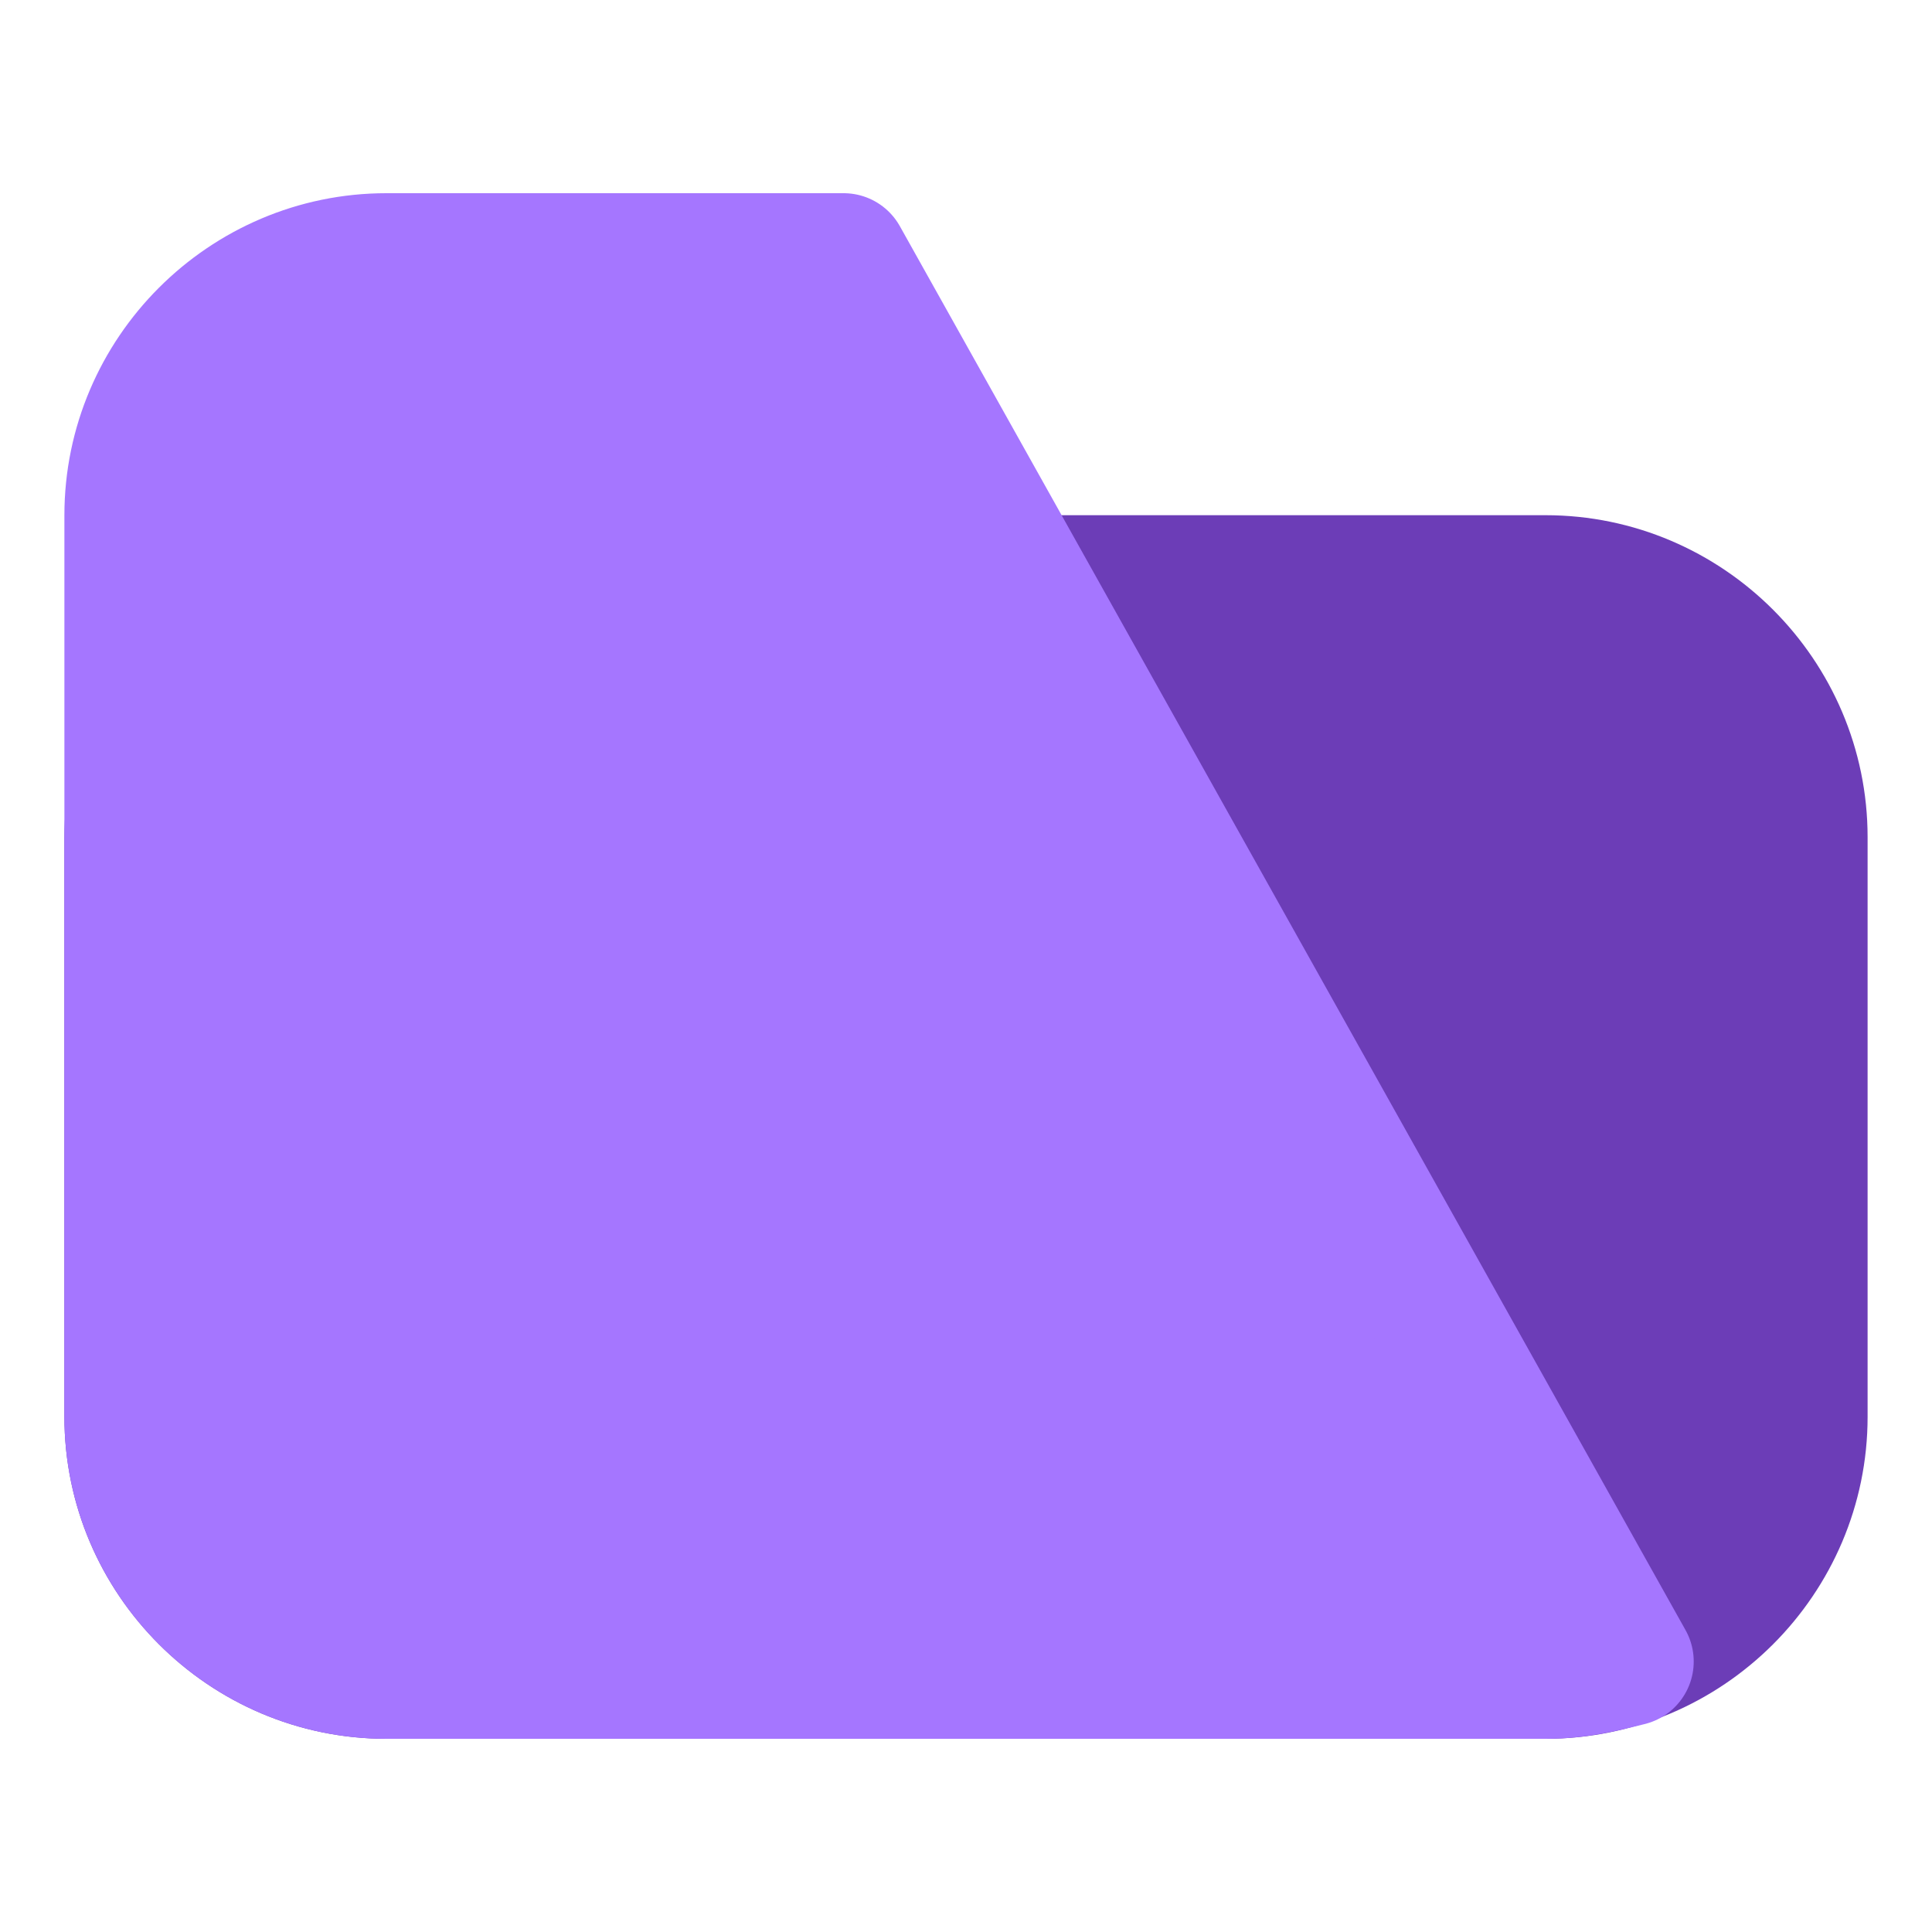
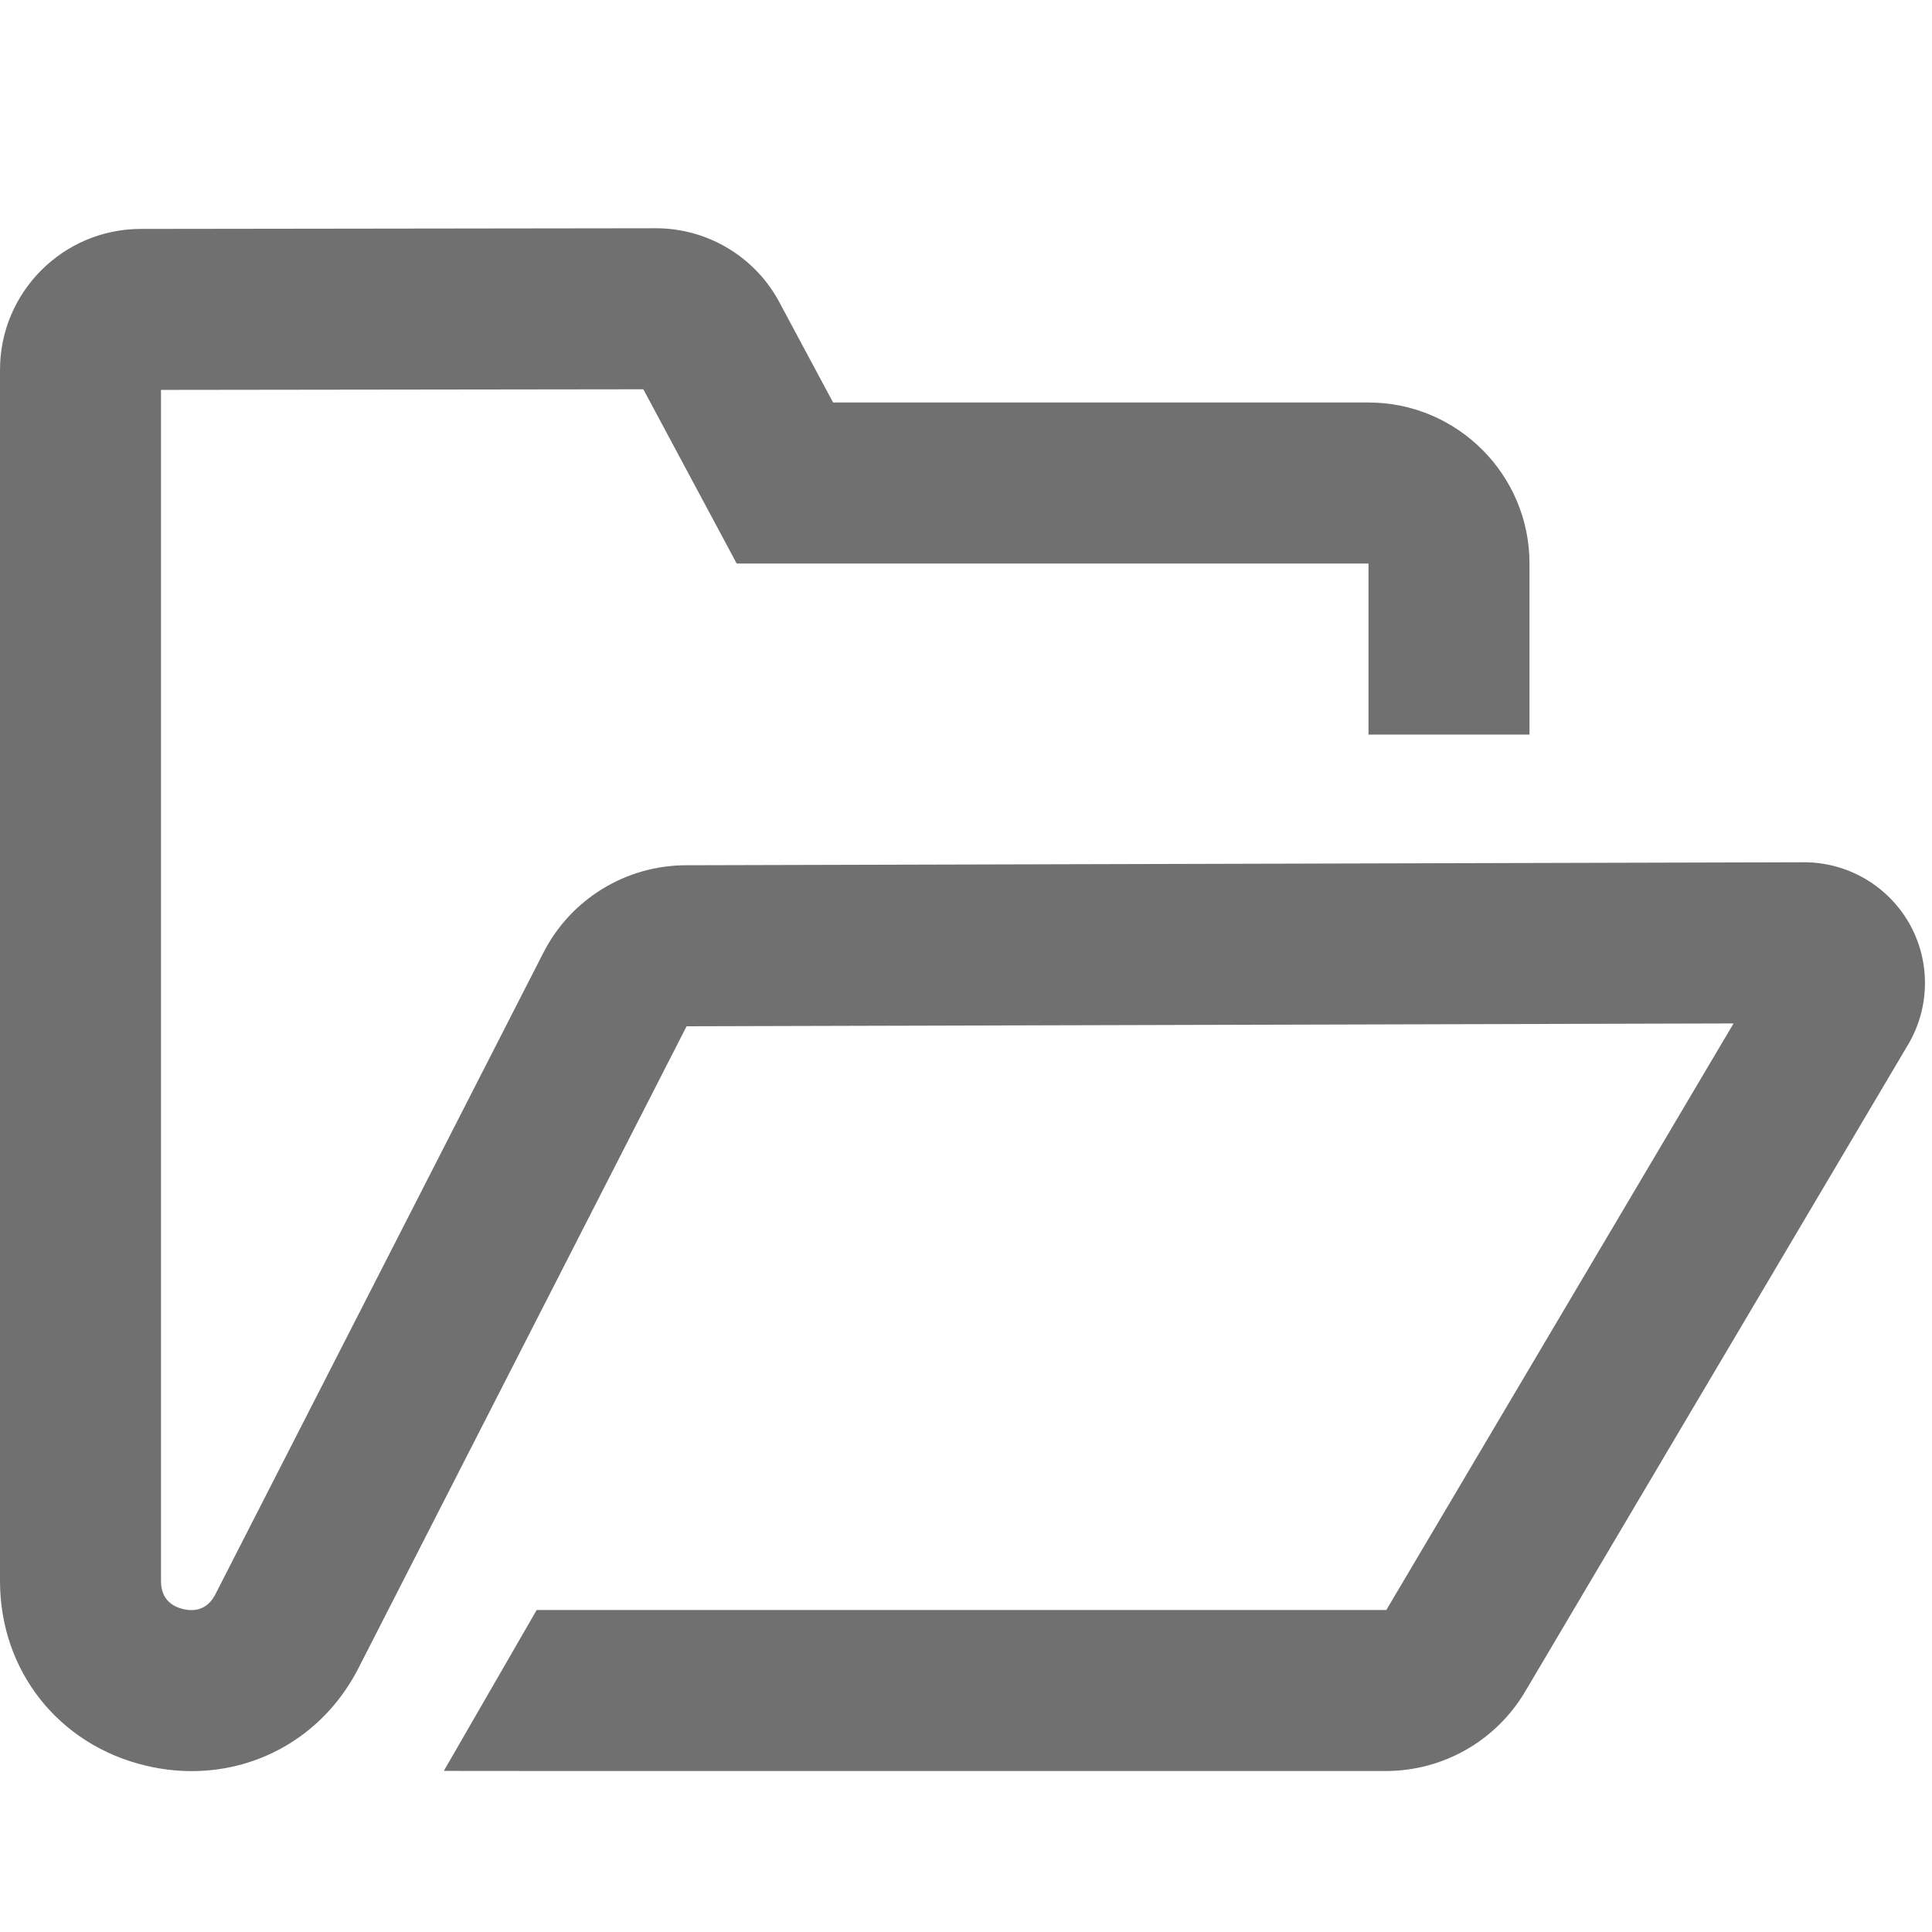
- <svg xmlns="http://www.w3.org/2000/svg" id="Layer_1" style="enable-background:new 0 0 30 30;" version="1.1" viewBox="0 0 30 30" xml:space="preserve">
-   <style type="text/css">
- 	.st0{fill:none;stroke:#6C3DB7;stroke-width:4;stroke-linecap:round;stroke-linejoin:round;stroke-miterlimit:10;}
- 	.st1{fill:none;stroke:#1F992A;stroke-width:4;stroke-linecap:round;stroke-linejoin:round;stroke-miterlimit:10;}
- 	.st2{fill:none;stroke:#6A83BA;stroke-width:4;stroke-linecap:round;stroke-linejoin:round;stroke-miterlimit:10;}
- 	.st3{fill:#8A8AFF;stroke:#8A8AFF;stroke-width:2;stroke-linecap:round;stroke-linejoin:round;stroke-miterlimit:10;}
- 	.st4{fill:#6C3DB7;stroke:#6C3DB7;stroke-width:2;stroke-linecap:round;stroke-linejoin:round;stroke-miterlimit:10;}
- 	.st5{fill:#A576FF;stroke:#A576FF;stroke-width:2;stroke-linecap:round;stroke-linejoin:round;stroke-miterlimit:10;}
- 	.st6{fill:#F2BB41;stroke:#F2BB41;stroke-width:2;stroke-linecap:round;stroke-linejoin:round;stroke-miterlimit:10;}
- 	.st7{fill:#E08838;stroke:#E08838;stroke-width:2;stroke-linecap:round;stroke-linejoin:round;stroke-miterlimit:10;}
- 	.st8{fill:#1F992A;stroke:#1F992A;stroke-width:2;stroke-linecap:round;stroke-linejoin:round;stroke-miterlimit:10;}
- 	.st9{fill:#5EC11E;stroke:#5EC11E;stroke-width:2;stroke-linecap:round;stroke-linejoin:round;stroke-miterlimit:10;}
- 	.st10{fill:#E3FAFF;stroke:#E3FAFF;stroke-width:2;stroke-linecap:round;stroke-linejoin:round;stroke-miterlimit:10;}
- 	.st11{fill:#FF5093;stroke:#FF5093;stroke-width:2;stroke-linecap:round;stroke-linejoin:round;stroke-miterlimit:10;}
- 	.st12{fill:#B7257F;stroke:#B7257F;stroke-width:2;stroke-linecap:round;stroke-linejoin:round;stroke-miterlimit:10;}
- 	.st13{fill:#5189E5;stroke:#5189E5;stroke-width:2;stroke-linecap:round;stroke-linejoin:round;stroke-miterlimit:10;}
- 	.st14{fill:#6EBAFF;stroke:#6EBAFF;stroke-width:2;stroke-linecap:round;stroke-linejoin:round;stroke-miterlimit:10;}
- 	.st15{fill:#EDD977;stroke:#EDD977;stroke-width:2;stroke-linecap:round;stroke-linejoin:round;stroke-miterlimit:10;}
- 	.st16{fill:#8C43FF;stroke:#8C43FF;stroke-width:2;stroke-linecap:round;stroke-linejoin:round;stroke-miterlimit:10;}
- 	.st17{fill:#5252BA;stroke:#5252BA;stroke-width:2;stroke-linecap:round;stroke-linejoin:round;stroke-miterlimit:10;}
- 	.st18{fill:none;stroke:#E3FAFF;stroke-width:4;stroke-linecap:round;stroke-linejoin:round;stroke-miterlimit:10;}
- 	.st19{fill:#354C75;stroke:#354C75;stroke-width:2;stroke-linecap:round;stroke-linejoin:round;stroke-miterlimit:10;}
- </style>
-   <path class="st4" d="M24,26H6c-2.2,0-4-1.8-4-4v-9c0-2.2,1.8-4,4-4h18c2.2,0,4,1.8,4,4v9C28,24.2,26.2,26,24,26z" />
-   <path class="st5" d="M13.1,4H6C3.8,4,2,5.8,2,8v14c0,2.2,1.8,4,4,4h18c0.5,0,0.9-0.1,1.3-0.2L13.1,4z" />
+ <svg xmlns="http://www.w3.org/2000/svg" t="1637406895586" class="icon" viewBox="0 0 1024 1024" version="1.1" p-id="2696" width="255" height="255">
+   <defs>
+     <style type="text/css" />
+   </defs>
+   <path d="M1011.371 553.589L808.224 896.789A85.696 85.696 0 0 1 734.784 938.667H284.448c0-0.043-49.216-0.043-49.216-0.043L284.448 853.333h450.336L918.827 542.443l-554.912 1.493-173.504 339.381c-17.419 34.848-51.392 55.413-88.768 55.413a104.875 104.875 0 0 1-24.149-2.848C31.136 924.949 0 885.6 0 837.984V196c0-41.173 33.493-74.667 74.667-74.667l272.661-0.352a74.261 74.261 0 0 1 66.507 40.629L441.547 213.333H725.333c47.051 0 85.333 38.283 85.333 85.333v90.667h-85.333V298.667H390.453l-49.472-92.341L85.333 206.656v631.328c0 9.995 6.389 13.589 11.755 14.859 5.365 1.28 12.693 0.896 17.163-8.032l173.685-339.723a85.003 85.003 0 0 1 75.744-46.485l592.427-1.589a64.203 64.203 0 0 1 55.733 32.224 64.053 64.053 0 0 1-0.469 64.352z" p-id="2697" fill="#707070" />
</svg>
